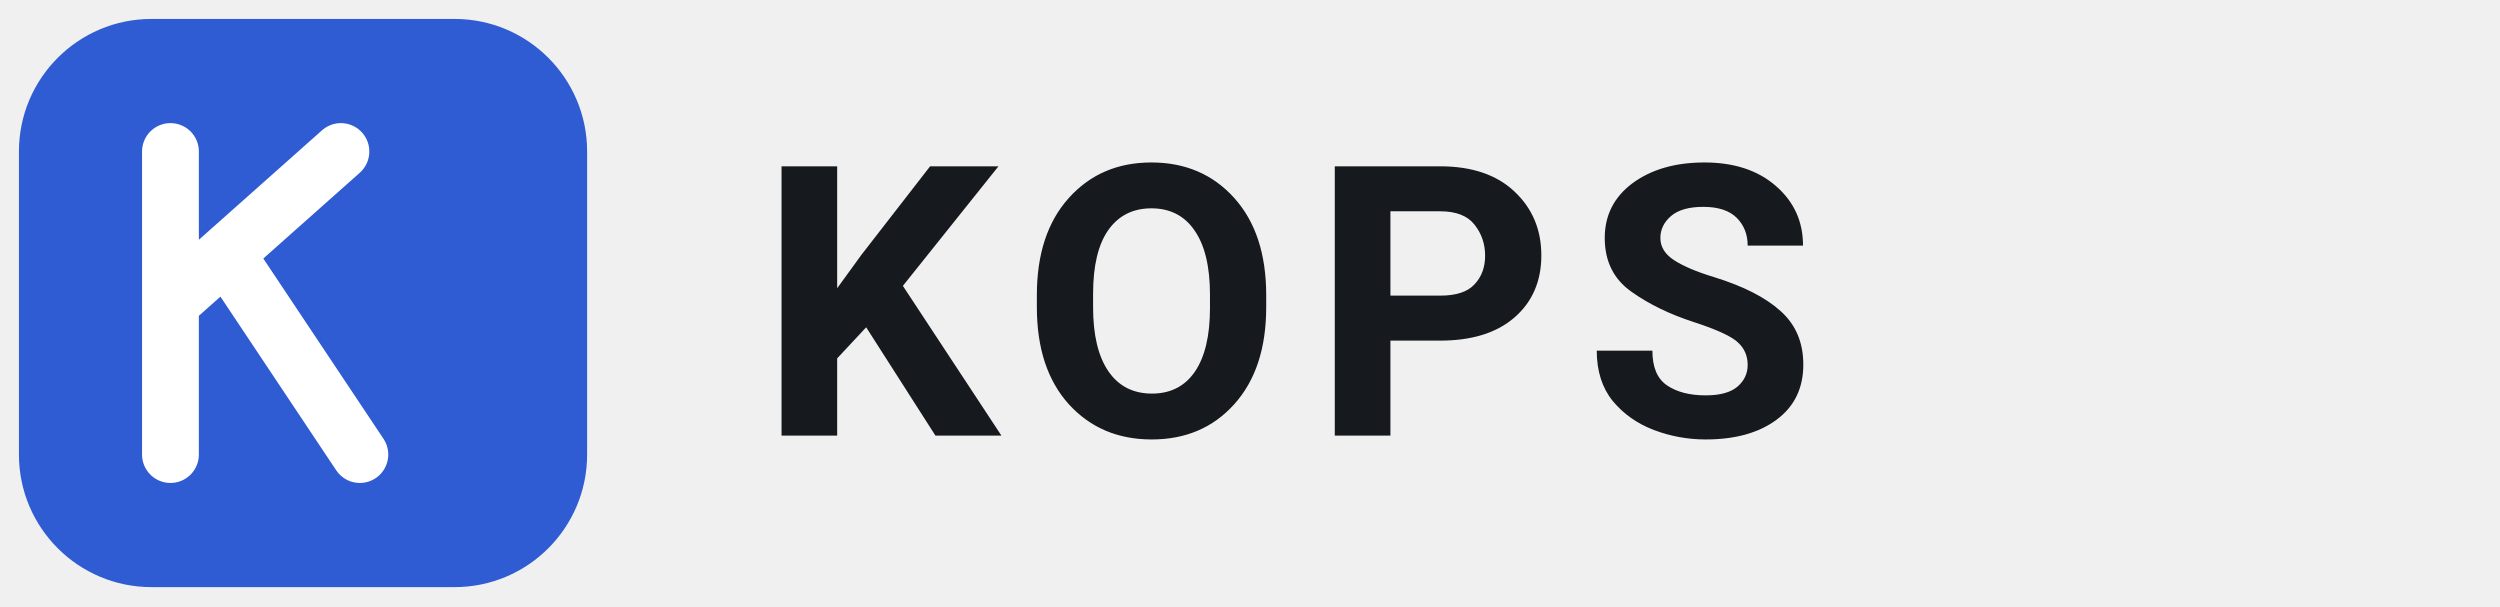
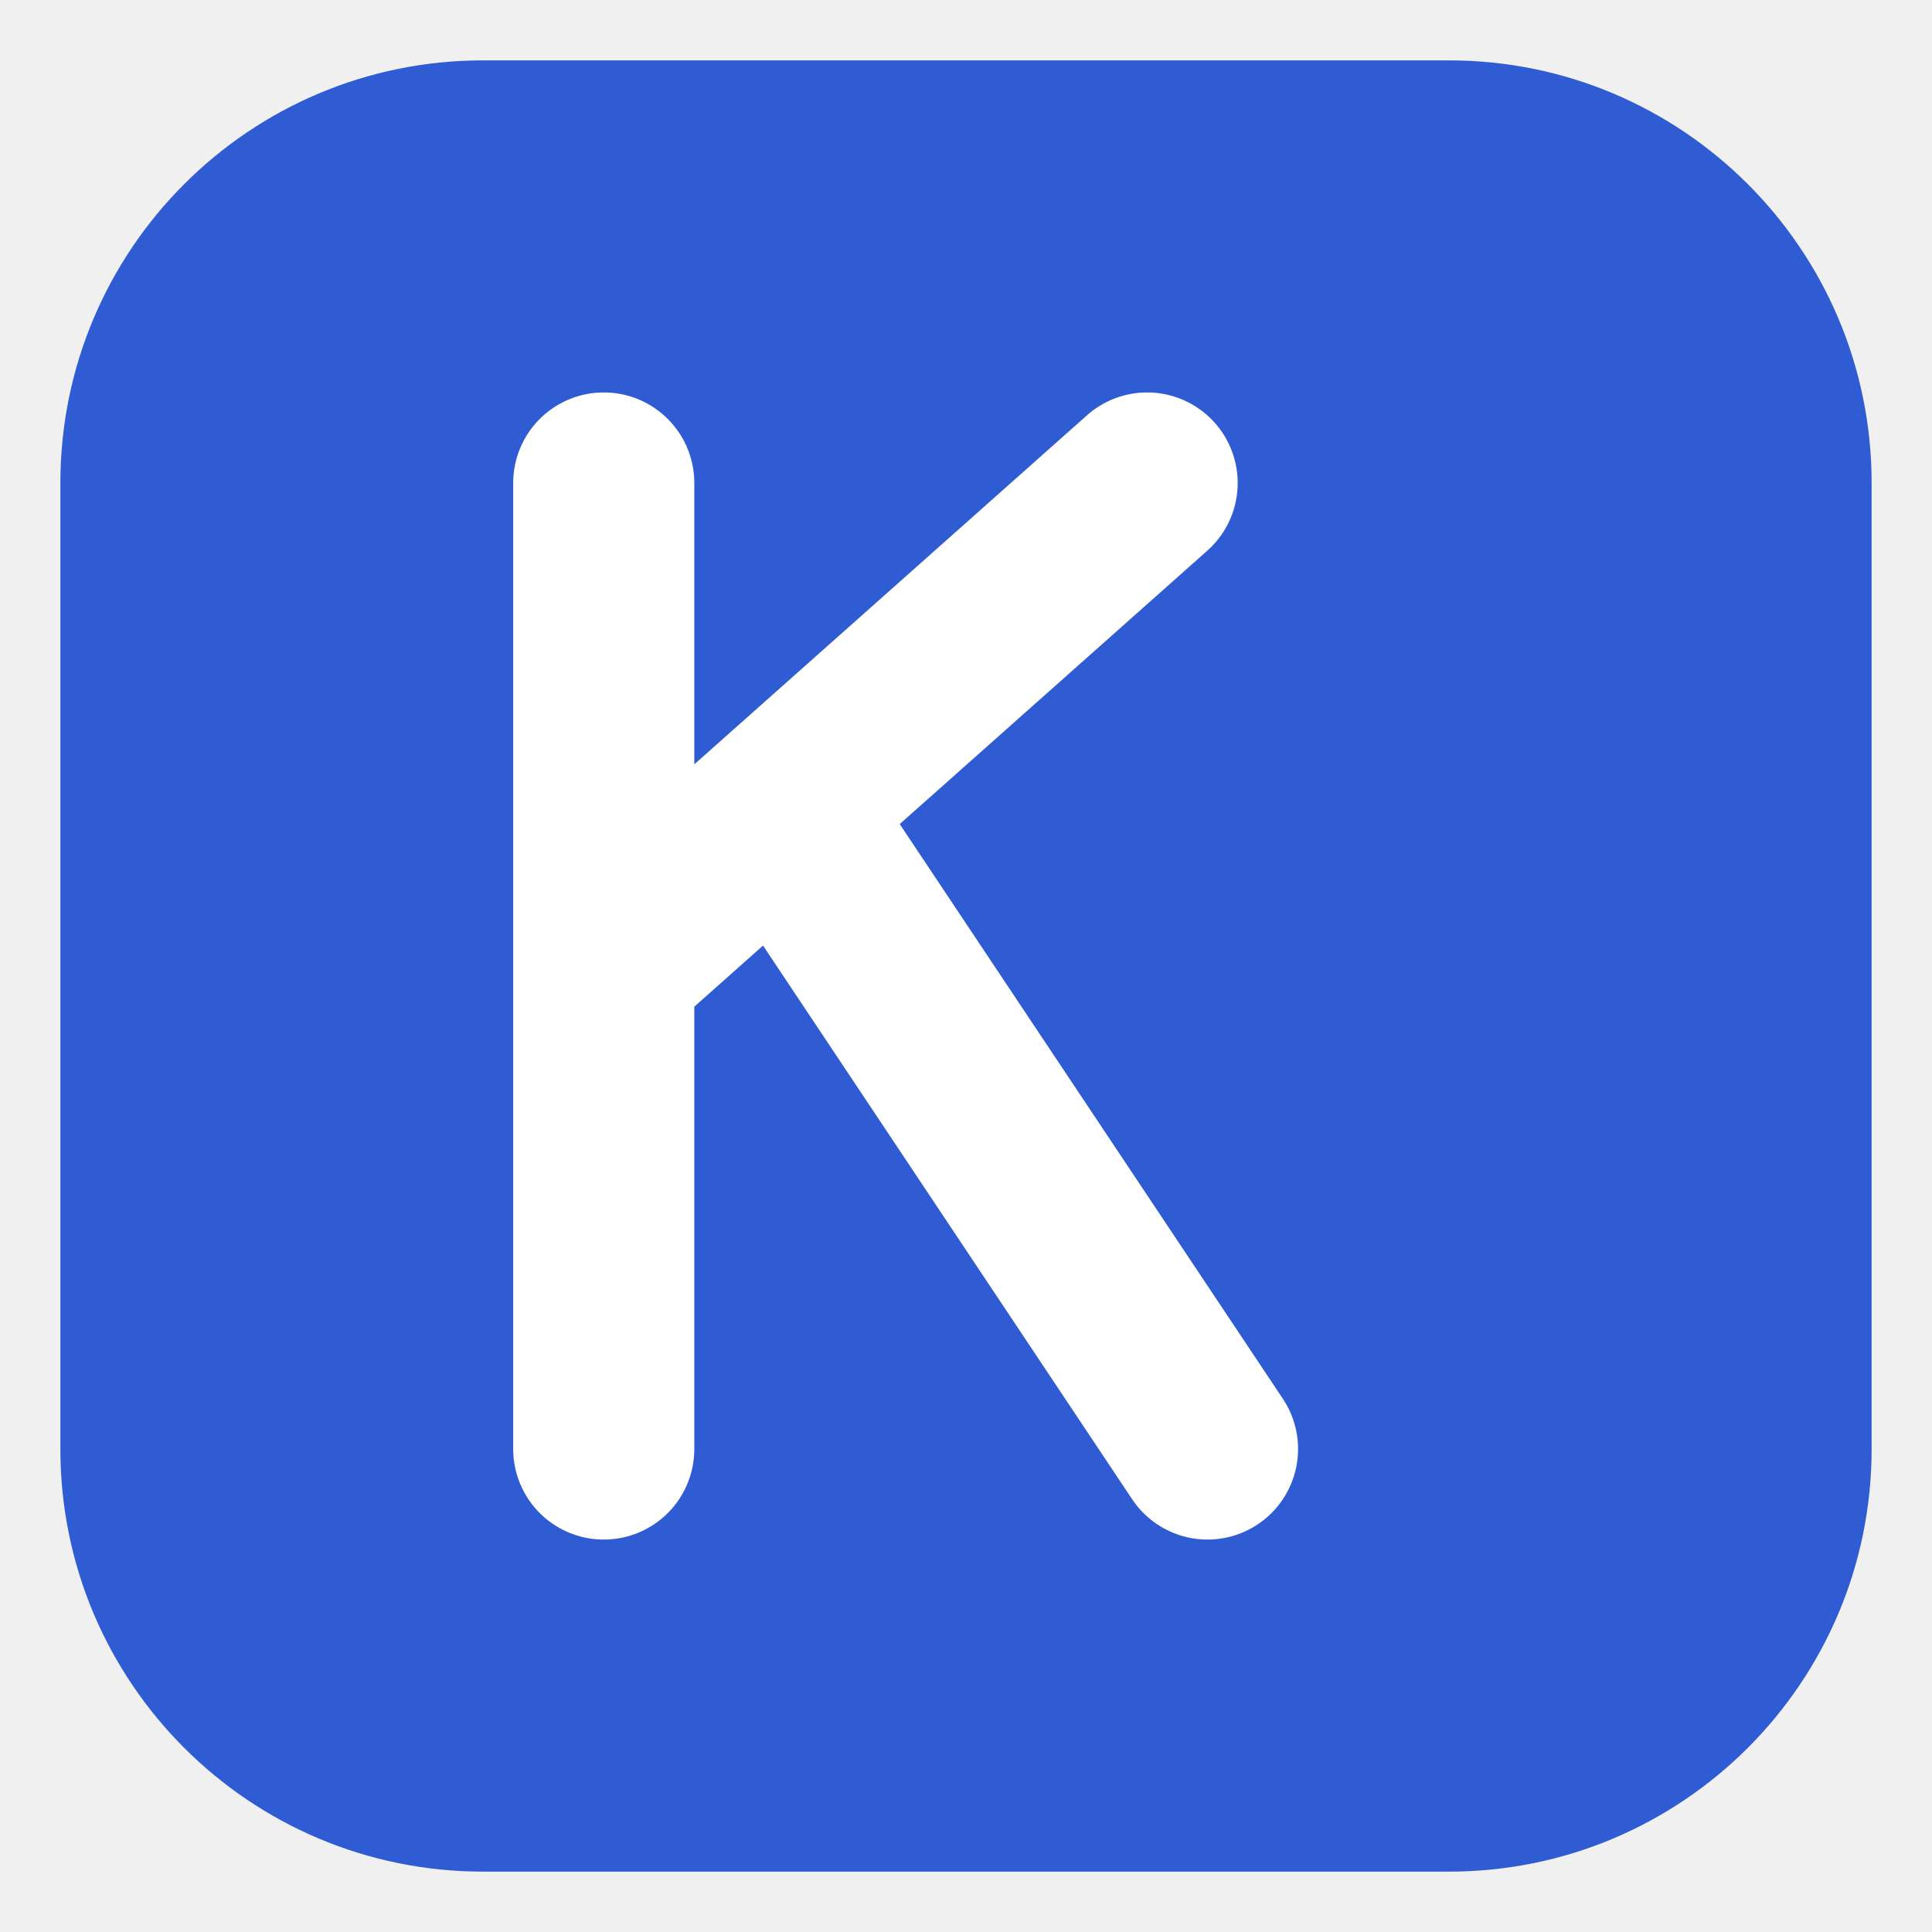
- <svg xmlns="http://www.w3.org/2000/svg" width="132" height="32" viewBox="0 0 132 32" role="img" aria-label="KOPS">
+ <svg xmlns="http://www.w3.org/2000/svg" width="32" height="32" viewBox="0 0 32 32" role="img" aria-label="KOPS">
  <rect x="1" y="1" width="30" height="30" rx="7" fill="#2f5bd3" />
-   <path d="M9 8v16M9 16l9-8M12 13.5L19 24" stroke="#fff" stroke-width="3" fill="none" stroke-linecap="round" stroke-linejoin="round" />
-   <text x="40" y="23" font-family="system-ui,-apple-system,Segoe UI,Roboto,Noto Sans,sans-serif" font-size="20" font-weight="700" letter-spacing="1.5" fill="#16191d">KOPS</text>
+   <path d="M10 8v16M10 16l9-8M13 13.5L20 24" stroke="#fff" stroke-width="3" fill="none" stroke-linecap="round" stroke-linejoin="round" />
</svg>
